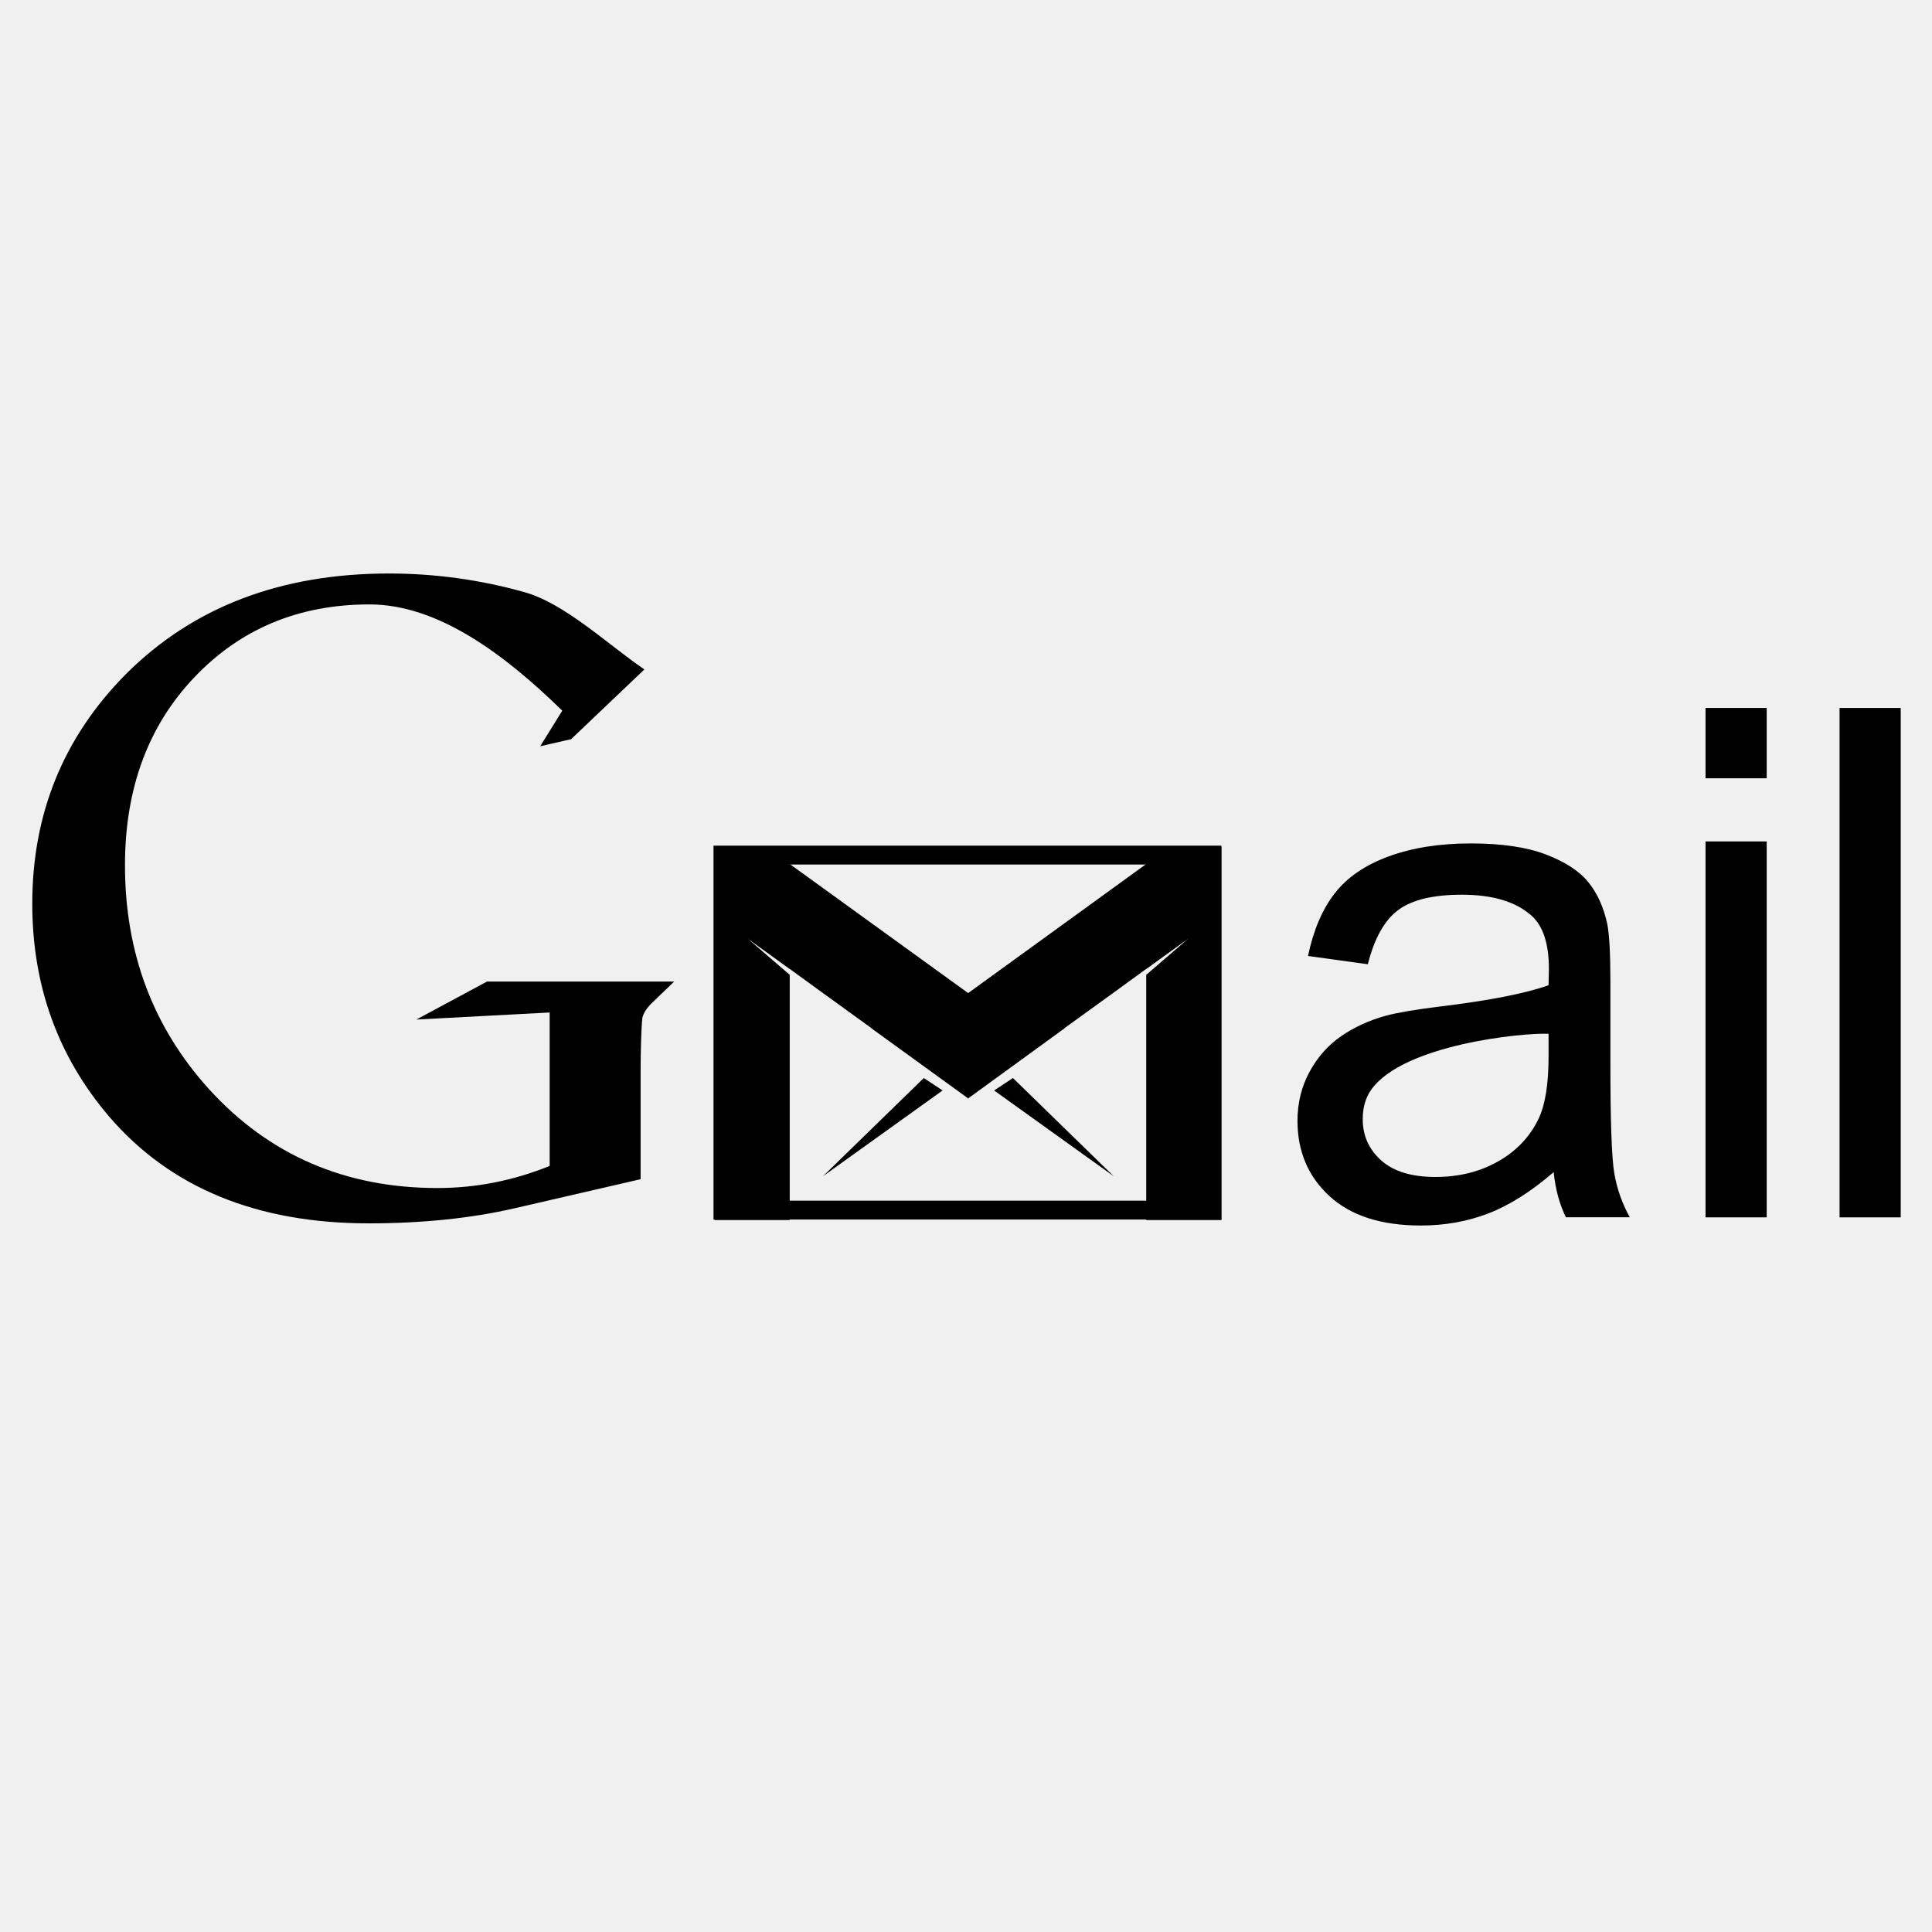
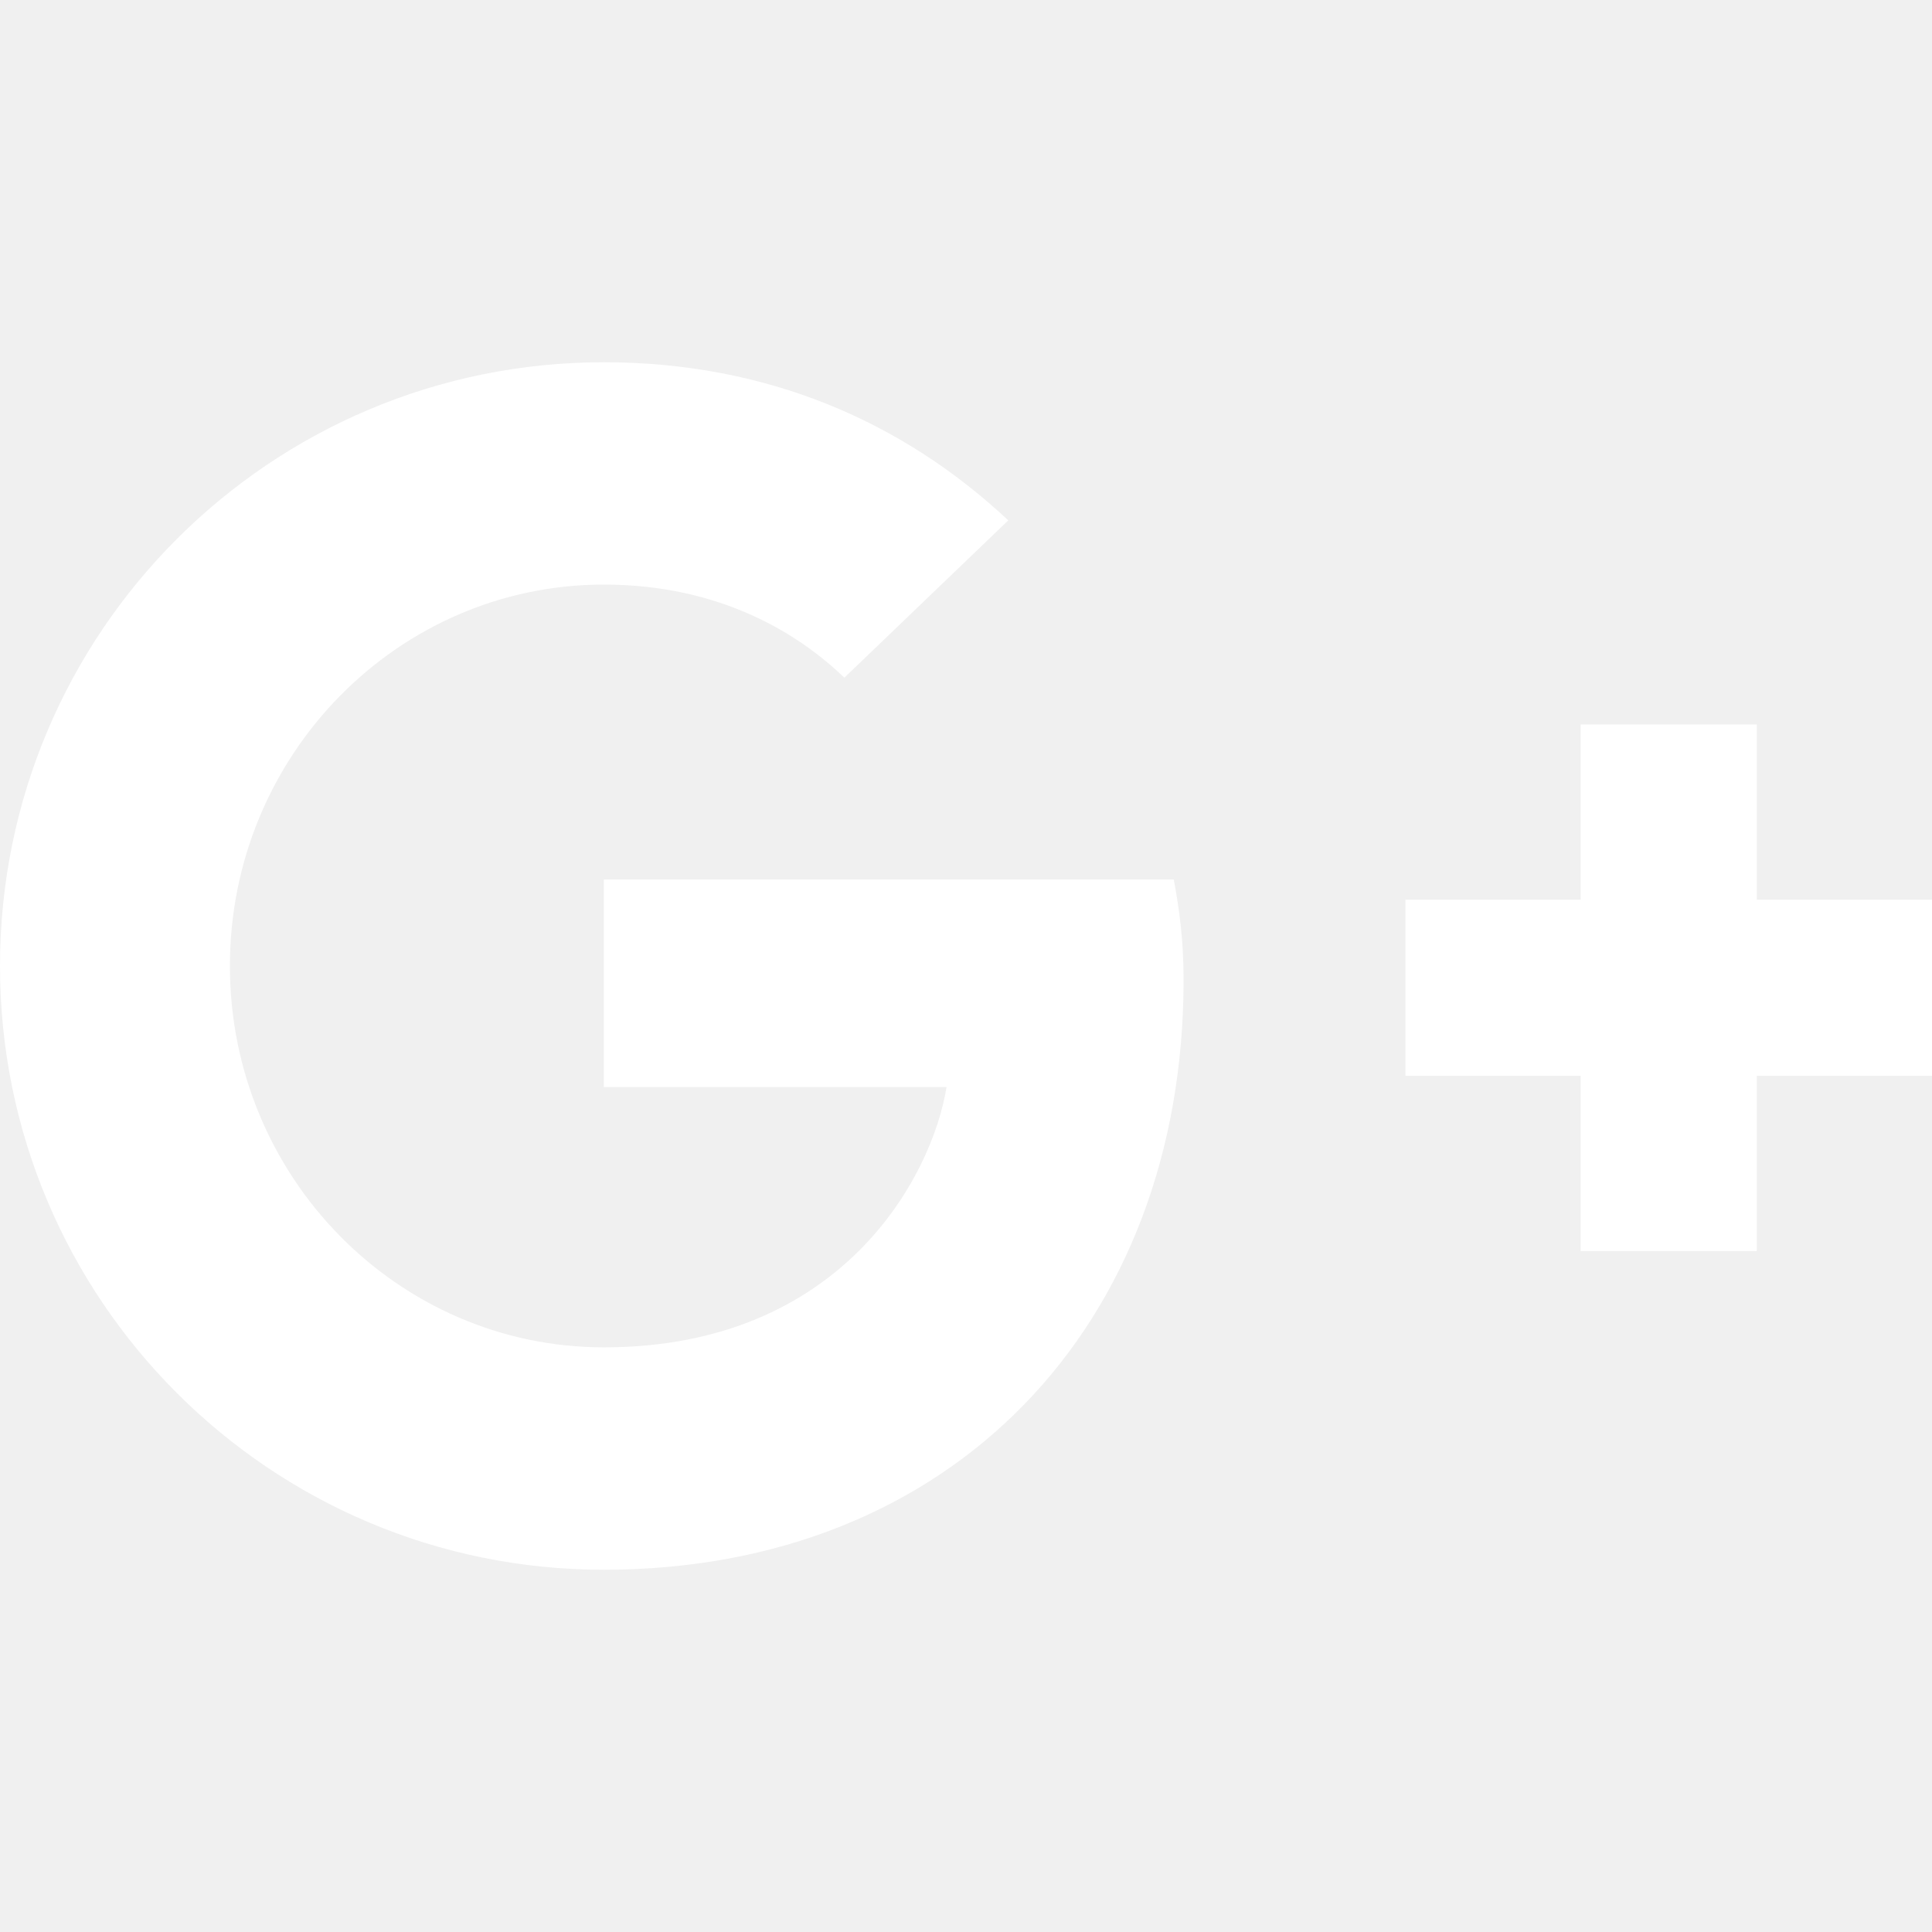
- <svg xmlns="http://www.w3.org/2000/svg" enable-background="new 0 0 512 512" height="512px" id="Layer_4" version="1.1" viewBox="0 0 512 512" width="512px" xml:space="preserve">
-   <path d="M169.768,283.954v28.547l-33.459,7.72c-11.546,2.653-24.416,3.979-38.608,3.979c-29.639,0-52.571-9.436-68.792-28.313  c-13.572-15.908-20.356-34.706-20.356-56.39c0-23.867,8.267-44.143,24.802-60.838c17.783-17.782,41.025-26.674,69.728-26.674  c12.168,0,24.102,1.637,35.8,4.916c10.764,2.963,22.059,13.799,31.886,20.506l-19.421,18.484l-8.189,1.873l5.85-9.429  c-15.133-14.771-32.823-28.16-51.074-28.16c-18.718,0-34.202,6.446-46.446,19.335C39.24,192.397,33.12,208.996,33.12,229.307  c0,23.122,7.407,42.884,22.229,59.285c15.911,17.5,36.11,26.249,60.602,26.249c10.138,0,20.042-1.947,29.716-5.852v-40.67  l-35.333,1.872l18.719-10.063h49.606l-6.084,5.851c-1.25,1.249-2.029,2.496-2.339,3.744  C169.922,272.531,169.768,279.273,169.768,283.954z" />
-   <path d="M411.737,310.634c-6.002,5.171-11.781,8.817-17.333,10.945c-5.552,2.129-11.51,3.193-17.871,3.193  c-10.506,0-18.58-2.599-24.221-7.8c-5.644-5.2-8.464-11.842-8.464-19.933c0-4.743,1.065-9.074,3.196-12.997  c2.13-3.924,4.921-7.069,8.373-9.443c3.452-2.372,7.339-4.163,11.661-5.38c3.18-0.854,7.982-1.673,14.406-2.465  c13.085-1.581,22.719-3.468,28.902-5.656c0.059-2.248,0.09-3.678,0.09-4.286c0-6.69-1.531-11.405-4.593-14.141  c-4.142-3.707-10.295-5.564-18.457-5.564c-7.624,0-13.252,1.353-16.883,4.058c-3.633,2.708-6.318,7.498-8.059,14.368l-15.847-2.188  c1.44-6.872,3.812-12.42,7.113-16.649c3.3-4.224,8.072-7.479,14.316-9.758c6.241-2.282,13.474-3.423,21.699-3.423  c8.162,0,14.795,0.974,19.898,2.919c5.101,1.948,8.854,4.396,11.255,7.344c2.399,2.95,4.082,6.674,5.042,11.174  c0.54,2.798,0.811,7.845,0.811,15.143v21.894c0,15.266,0.344,24.919,1.035,28.964c0.689,4.045,2.055,7.921,4.097,11.63h-16.927  C413.298,319.18,412.217,315.196,411.737,310.634z M410.388,273.961c-6.928-0.305-38.503,2.844-47.001,14.823  c-1.609,2.268-2.25,4.942-2.25,7.801c0,4.379,1.634,8.027,4.906,10.945c3.271,2.92,8.059,4.38,14.362,4.38  c6.241,0,11.794-1.381,16.656-4.15c4.861-2.767,8.433-6.551,10.715-11.357c1.74-3.708,2.611-9.181,2.611-16.42V273.961z" />
-   <path d="M451.985,206.253v-18.639h16.208v18.639H451.985z M451.985,322.611v-99.622h16.208v99.622H451.985z" />
-   <path d="M487.503,322.611V187.615h16.207v134.997H487.503z" />
-   <polygon points="244.812,285.689 218.096,311.717 249.798,288.984 " />
-   <polygon points="303.762,224.353 303.762,228.972 256.572,263.178 209.286,228.972 209.286,224.353 189.355,224.353   189.355,323.326 209.286,323.326 209.286,258.338 198.235,248.818 209.286,256.808 209.286,256.771 218.695,263.613   230.905,272.441 230.899,272.488 256.462,291.006 256.462,291.096 256.509,291.131 256.572,291.086 256.585,291.096   256.585,291.076 282.148,272.488 282.143,272.441 294.352,263.613 303.762,256.771 303.762,256.808 314.813,248.818   303.762,258.338 303.762,323.326 323.691,323.326 323.691,224.353 " />
-   <polygon points="268.436,285.689 295.15,311.717 263.451,288.984 " />
-   <g>
-     <path d="M323.664,323.188H189.09v-99.08h134.574V323.188z M318.664,229.108H194.09v89.08h124.574V229.108L318.664,229.108z" />
+ <svg xmlns="http://www.w3.org/2000/svg" width="26" height="26" viewBox="0 0 26 26" fill="none">
+   <g clip-path="url(#clip0_1:90)">
+     <path d="M23.642 9.75H21.272V12.108H18.914V14.478H21.272V16.836H23.642V14.478H26V12.108H23.642V9.75Z" fill="white" />
+     <path d="M8.125 21.125C12.814 21.125 15.928 17.834 15.928 13.188C15.928 12.657 15.873 12.246 15.796 11.836H8.126V14.629H12.738C12.549 15.816 11.341 18.132 8.126 18.132C5.356 18.132 3.094 15.837 3.094 13C3.094 10.163 5.355 7.867 8.126 7.867C9.711 7.867 10.764 8.543 11.363 9.12L13.569 7.003C12.149 5.673 10.32 4.875 8.125 4.875C3.636 4.875 0 8.511 0 13C0 17.489 3.636 21.125 8.125 21.125Z" fill="white" />
  </g>
+   <defs>
+     <clipPath id="clip0_1:90">
+       <rect width="26" height="26" fill="white" />
+     </clipPath>
+   </defs>
</svg>
